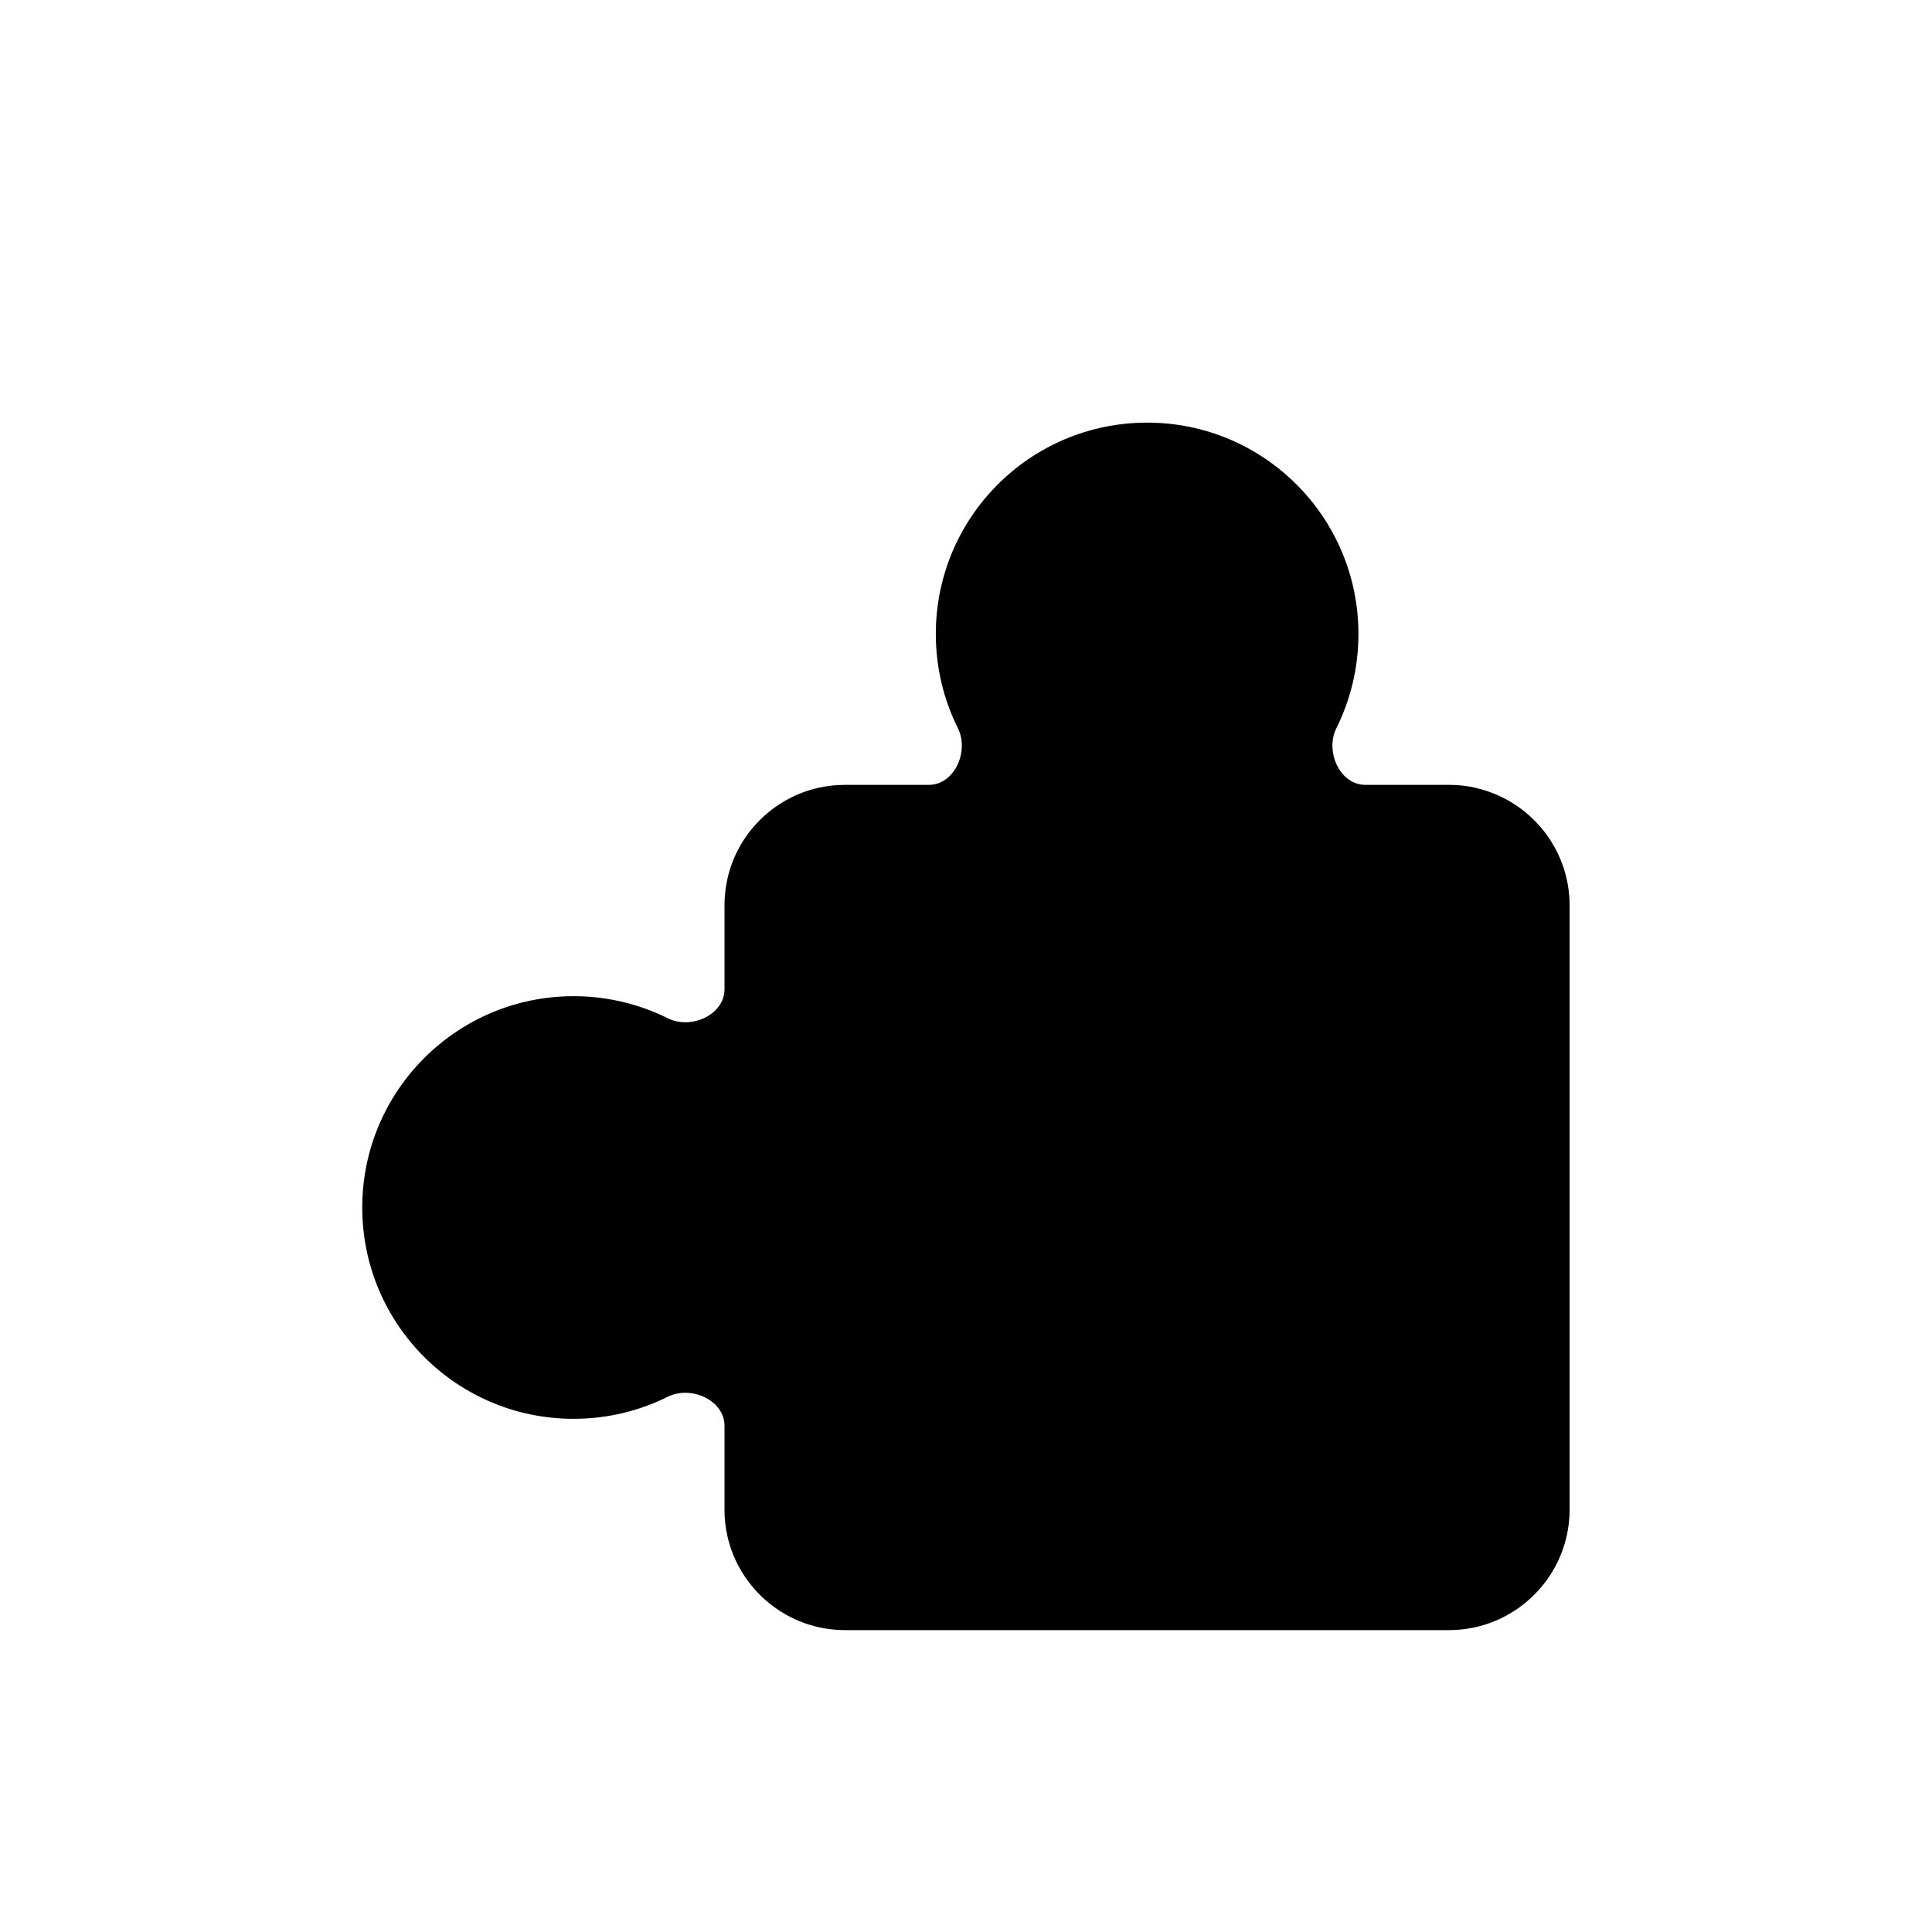
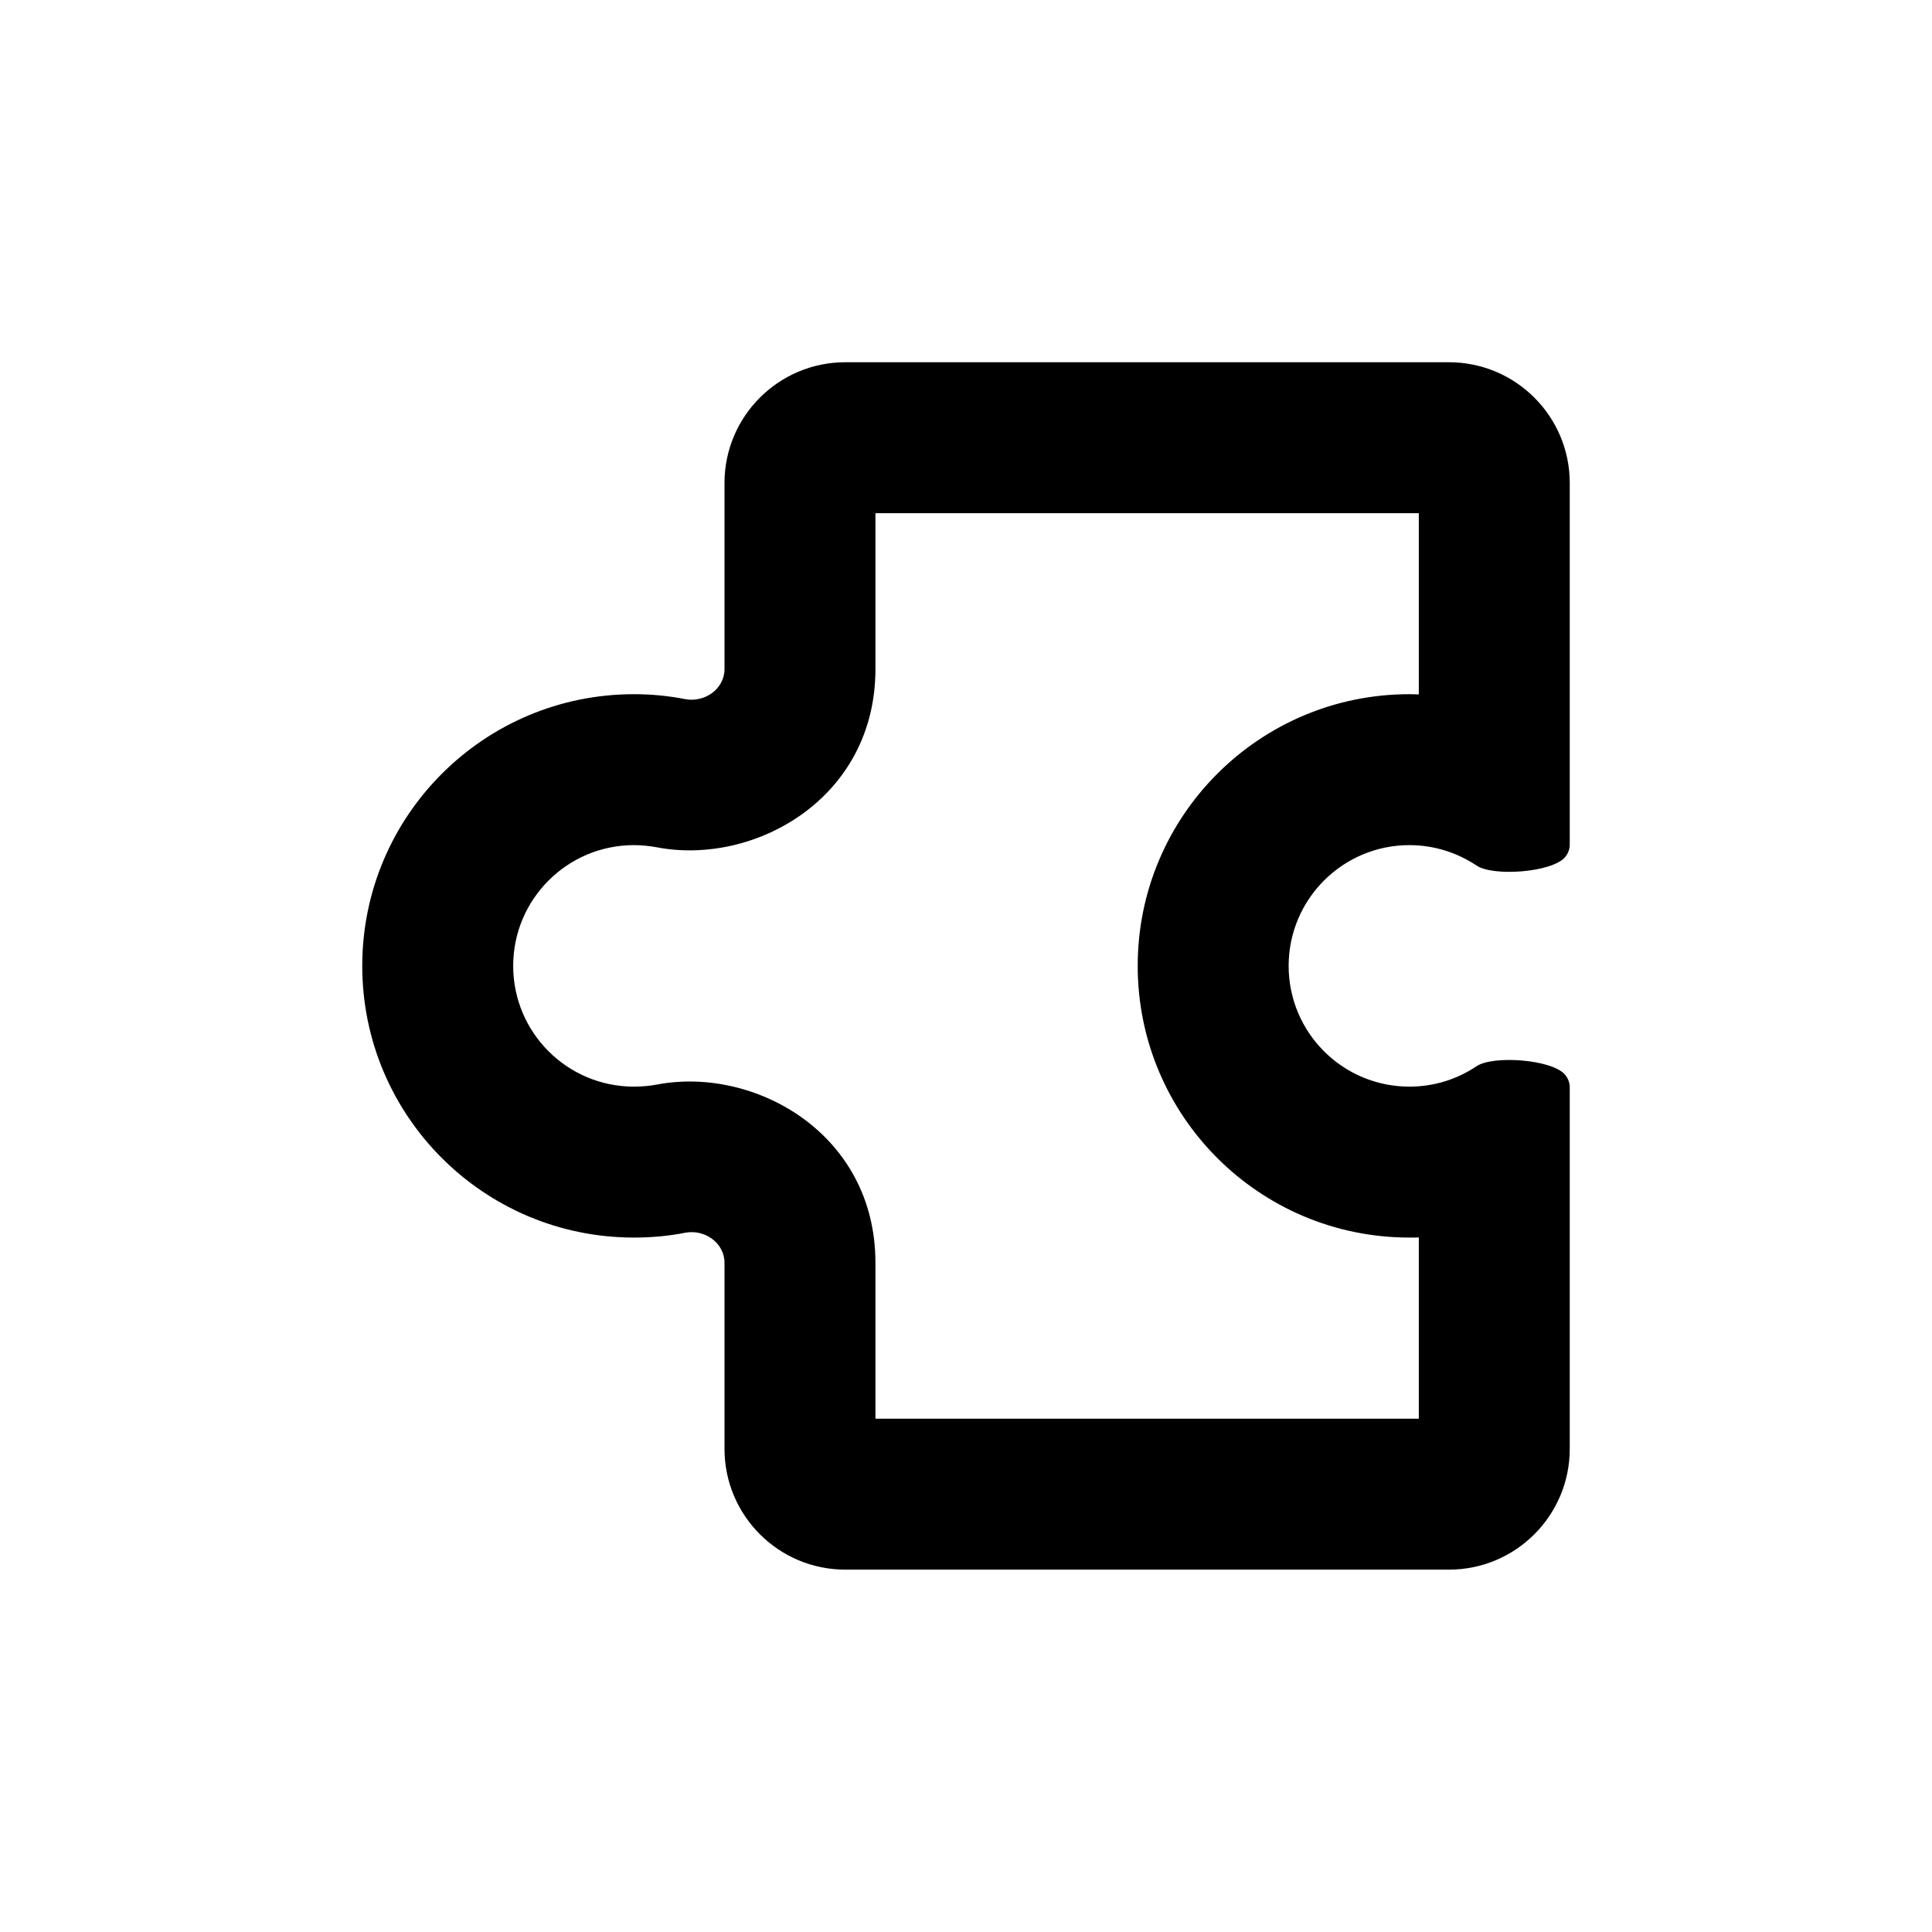
<svg xmlns="http://www.w3.org/2000/svg" width="16" height="16" viewBox="0 0 16 16">
-   <path d="M9.949 5.473c.033-.066.052-.14.052-.222 0-.276-.224-.5-.5-.5-.276 0-.5.224-.5.5 0 .082.019.157.052.222.248.496.189 1.026 0 1.413-.192.394-.647.865-1.36.865H7.25v.442c0 .713-.471 1.168-.865 1.36-.386.188-.916.248-1.413-0C4.907 9.519 4.832 9.5 4.75 9.5c-.276 0-.5.224-.5.5 0 .276.224.5.5.5.082 0 .157-.019.222-.052.496-.248 1.026-.189 1.413-0.0.394.192.865.647.865 1.36v.442h4.5v-4.5h-.442c-.713 0-1.167-.471-1.36-.865-.189-.386-.248-.916 0-1.413zm2.267 1.05c-.068-.015-.138-.023-.21-.023C12.004 6.5 12.002 6.5 12 6.5h-.692c-.213 0-.336-.278-.241-.469.117-.235.183-.5.183-.781C11.25 4.284 10.467 3.5 9.5 3.5c-.967 0-1.75.784-1.75 1.75 0 .281.066.546.183.781.095.191-.028.469-.241.469H7c-.002 0-.004 0-.006 0-.072 0-.142.008-.21.023l-.002 0c-.378.084-.676.381-.759.76-0.0.001-0.0.001-0.0.002-.015.068-.023.138-.023.21C6 7.496 6 7.498 6 7.5v.692c0 .213-.278.337-.469.241C5.296 8.316 5.031 8.25 4.75 8.25 3.784 8.25 3 9.034 3 10s.783 1.75 1.75 1.75c.281 0 .546-.066.781-.183.191-.095.469.028.469.241V12.5c0 .002 0 .004 0.0.005 0.0.072.008.142.023.21l0.0.002c.099.448.499.783.976.783h5c.552 0 1-.448 1-1v-5c0-.478-.335-.877-.783-.976-.001-0-.001-0-.002-0z" />
+   <path d="M7.25 4.25V5.541C7.25 6.617 6.242 7.171 5.44 7.017C5.38 7.006 5.316 6.999 5.25 6.999C4.698 6.999 4.25 7.447 4.25 7.999C4.25 8.552 4.698 8.999 5.25 8.999C5.316 8.999 5.38 8.993 5.44 8.982C6.242 8.828 7.25 9.382 7.25 10.458V11.749H11.75V10.248C11.724 10.249 11.698 10.249 11.672 10.249C10.429 10.249 9.422 9.242 9.422 7.999C9.422 6.757 10.429 5.749 11.672 5.749C11.698 5.749 11.724 5.75 11.75 5.751V4.25H7.25ZM6 4C6 3.448 6.448 3 7 3H12C12.552 3 13 3.448 13 4V6.995C13 7.034 12.985 7.071 12.96 7.1C12.851 7.225 12.366 7.261 12.228 7.168C12.069 7.062 11.878 6.999 11.672 6.999C11.12 6.999 10.672 7.447 10.672 7.999C10.672 8.552 11.12 8.999 11.672 8.999C11.878 8.999 12.069 8.937 12.228 8.83C12.366 8.738 12.851 8.773 12.96 8.899C12.985 8.928 13 8.965 13 9.004V11.999C13 12.551 12.552 12.999 12 12.999H7C6.448 12.999 6 12.551 6 11.999V10.458C6 10.294 5.837 10.178 5.675 10.209C5.538 10.236 5.395 10.249 5.25 10.249C4.007 10.249 3 9.242 3 7.999C3 6.757 4.007 5.749 5.25 5.749C5.395 5.749 5.538 5.763 5.675 5.79C5.837 5.82 6 5.705 6 5.541V4Z" />
</svg>
